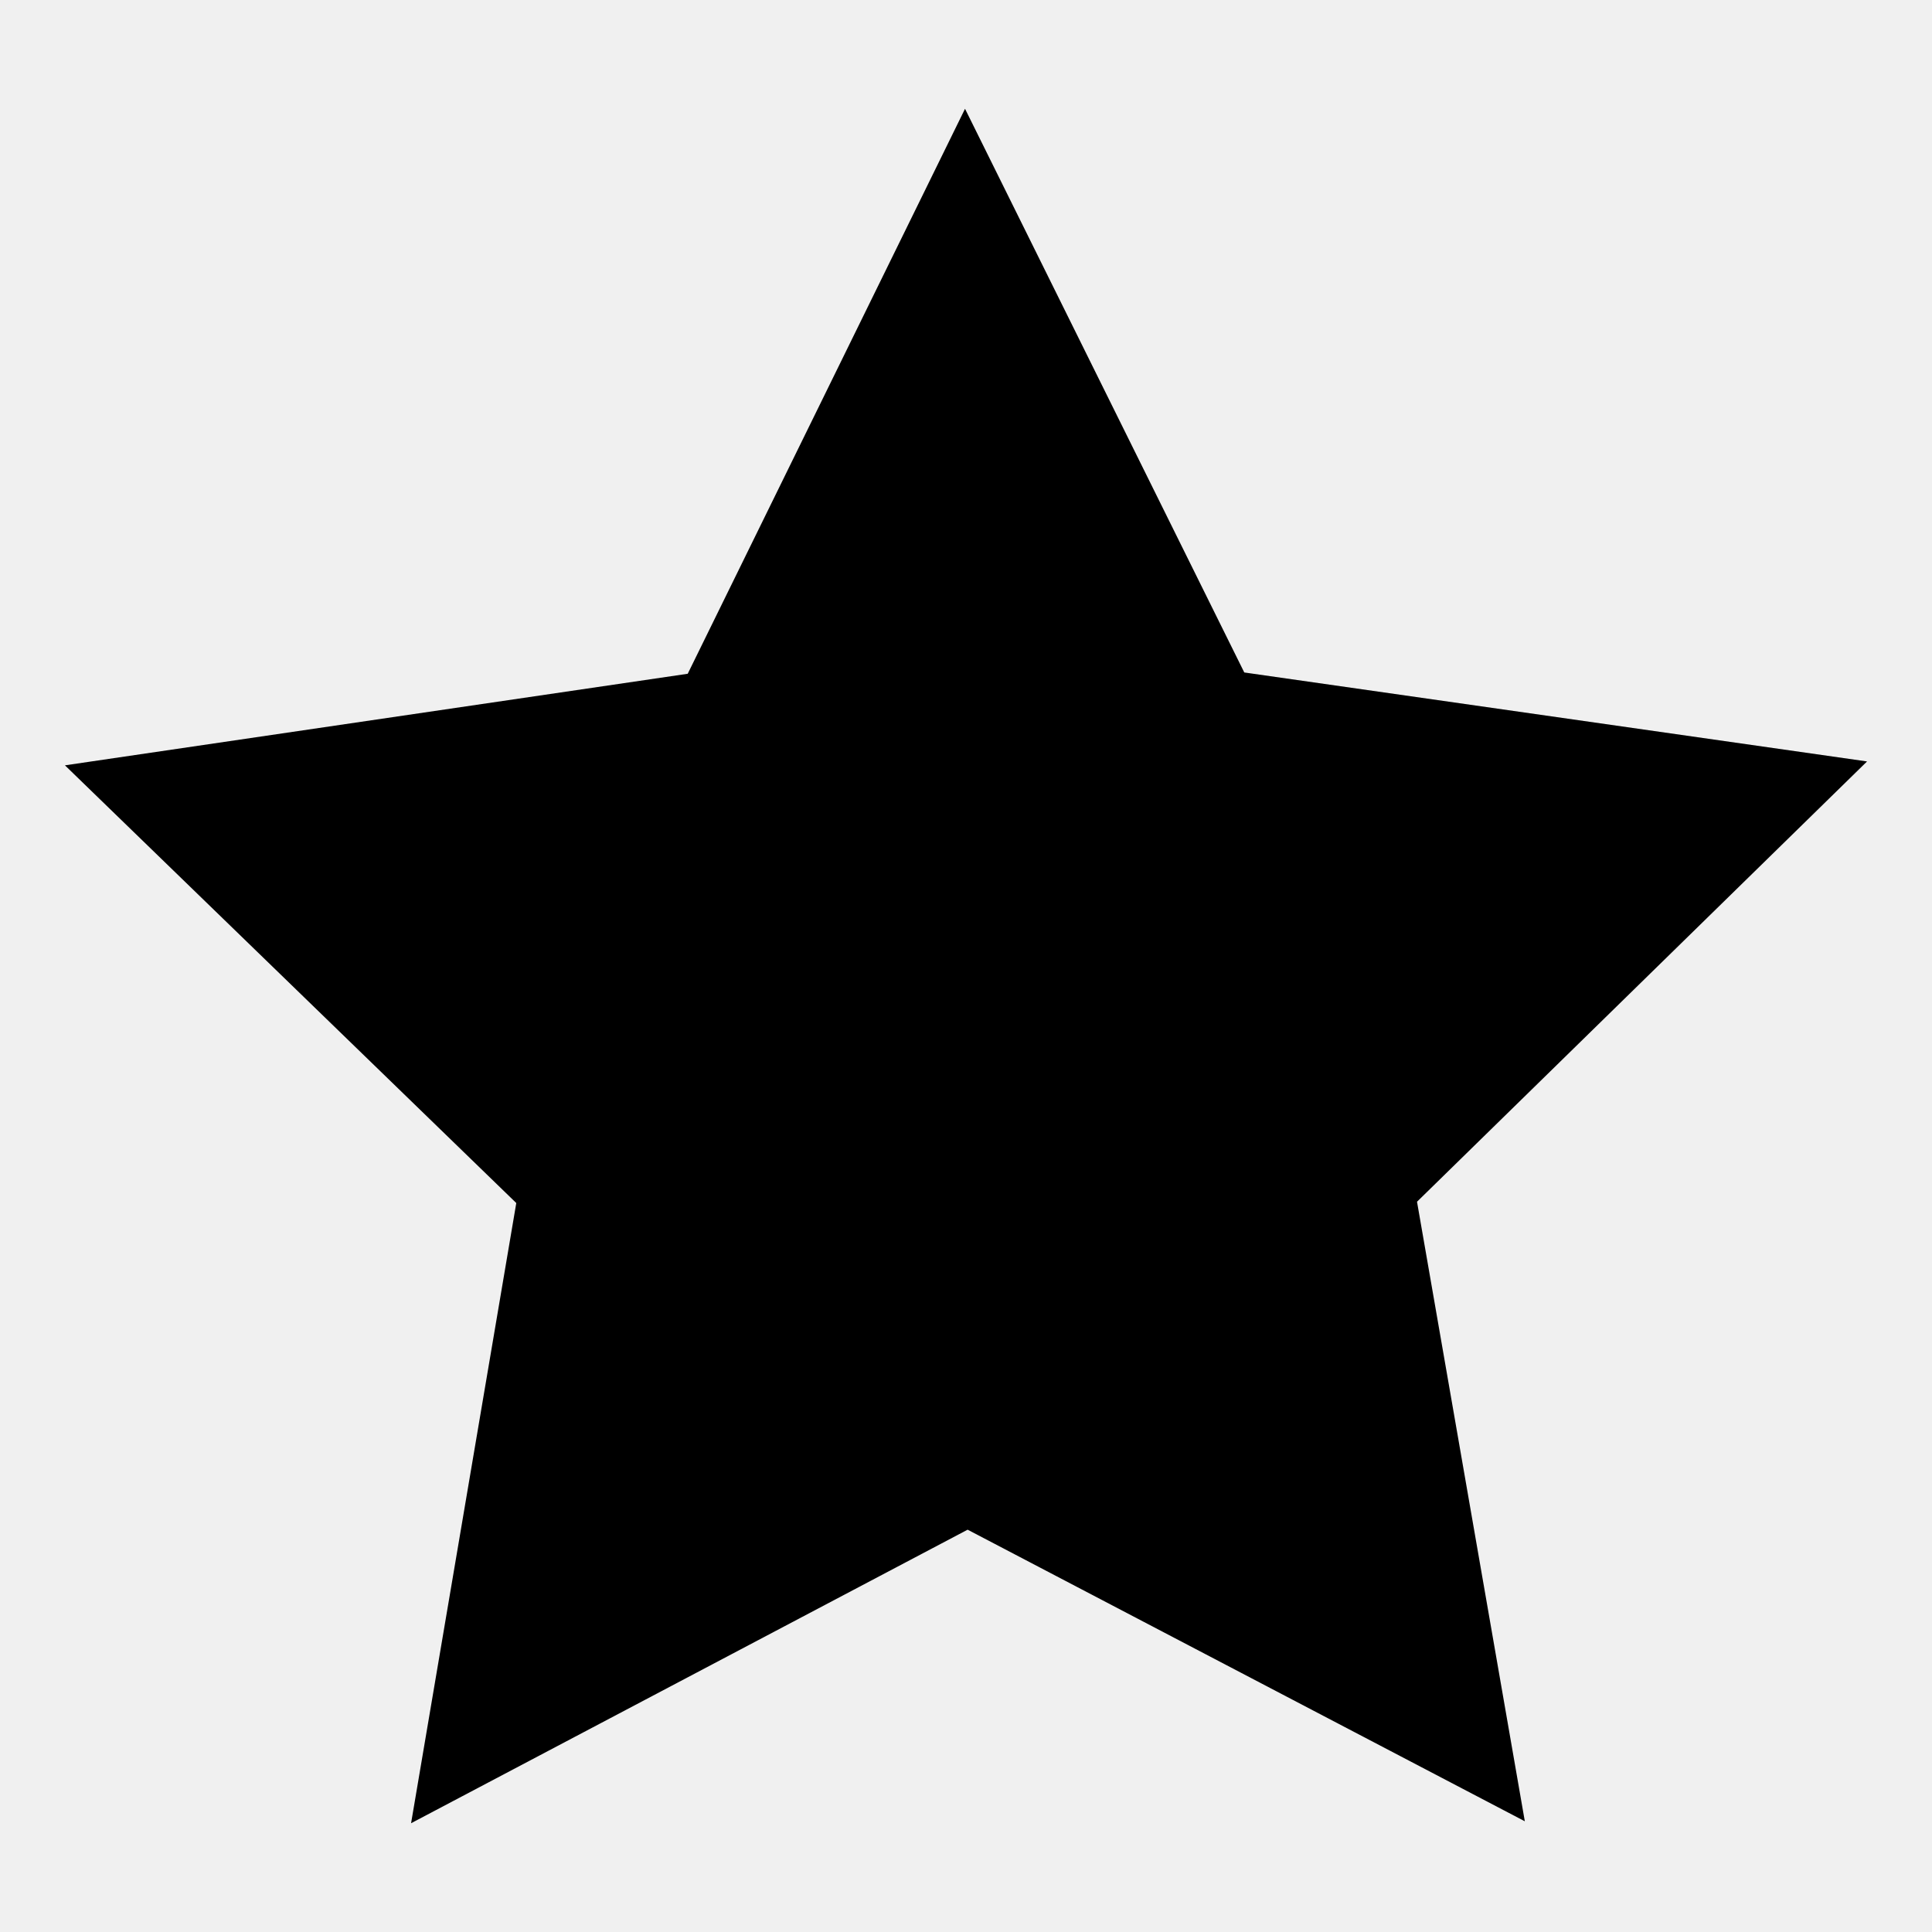
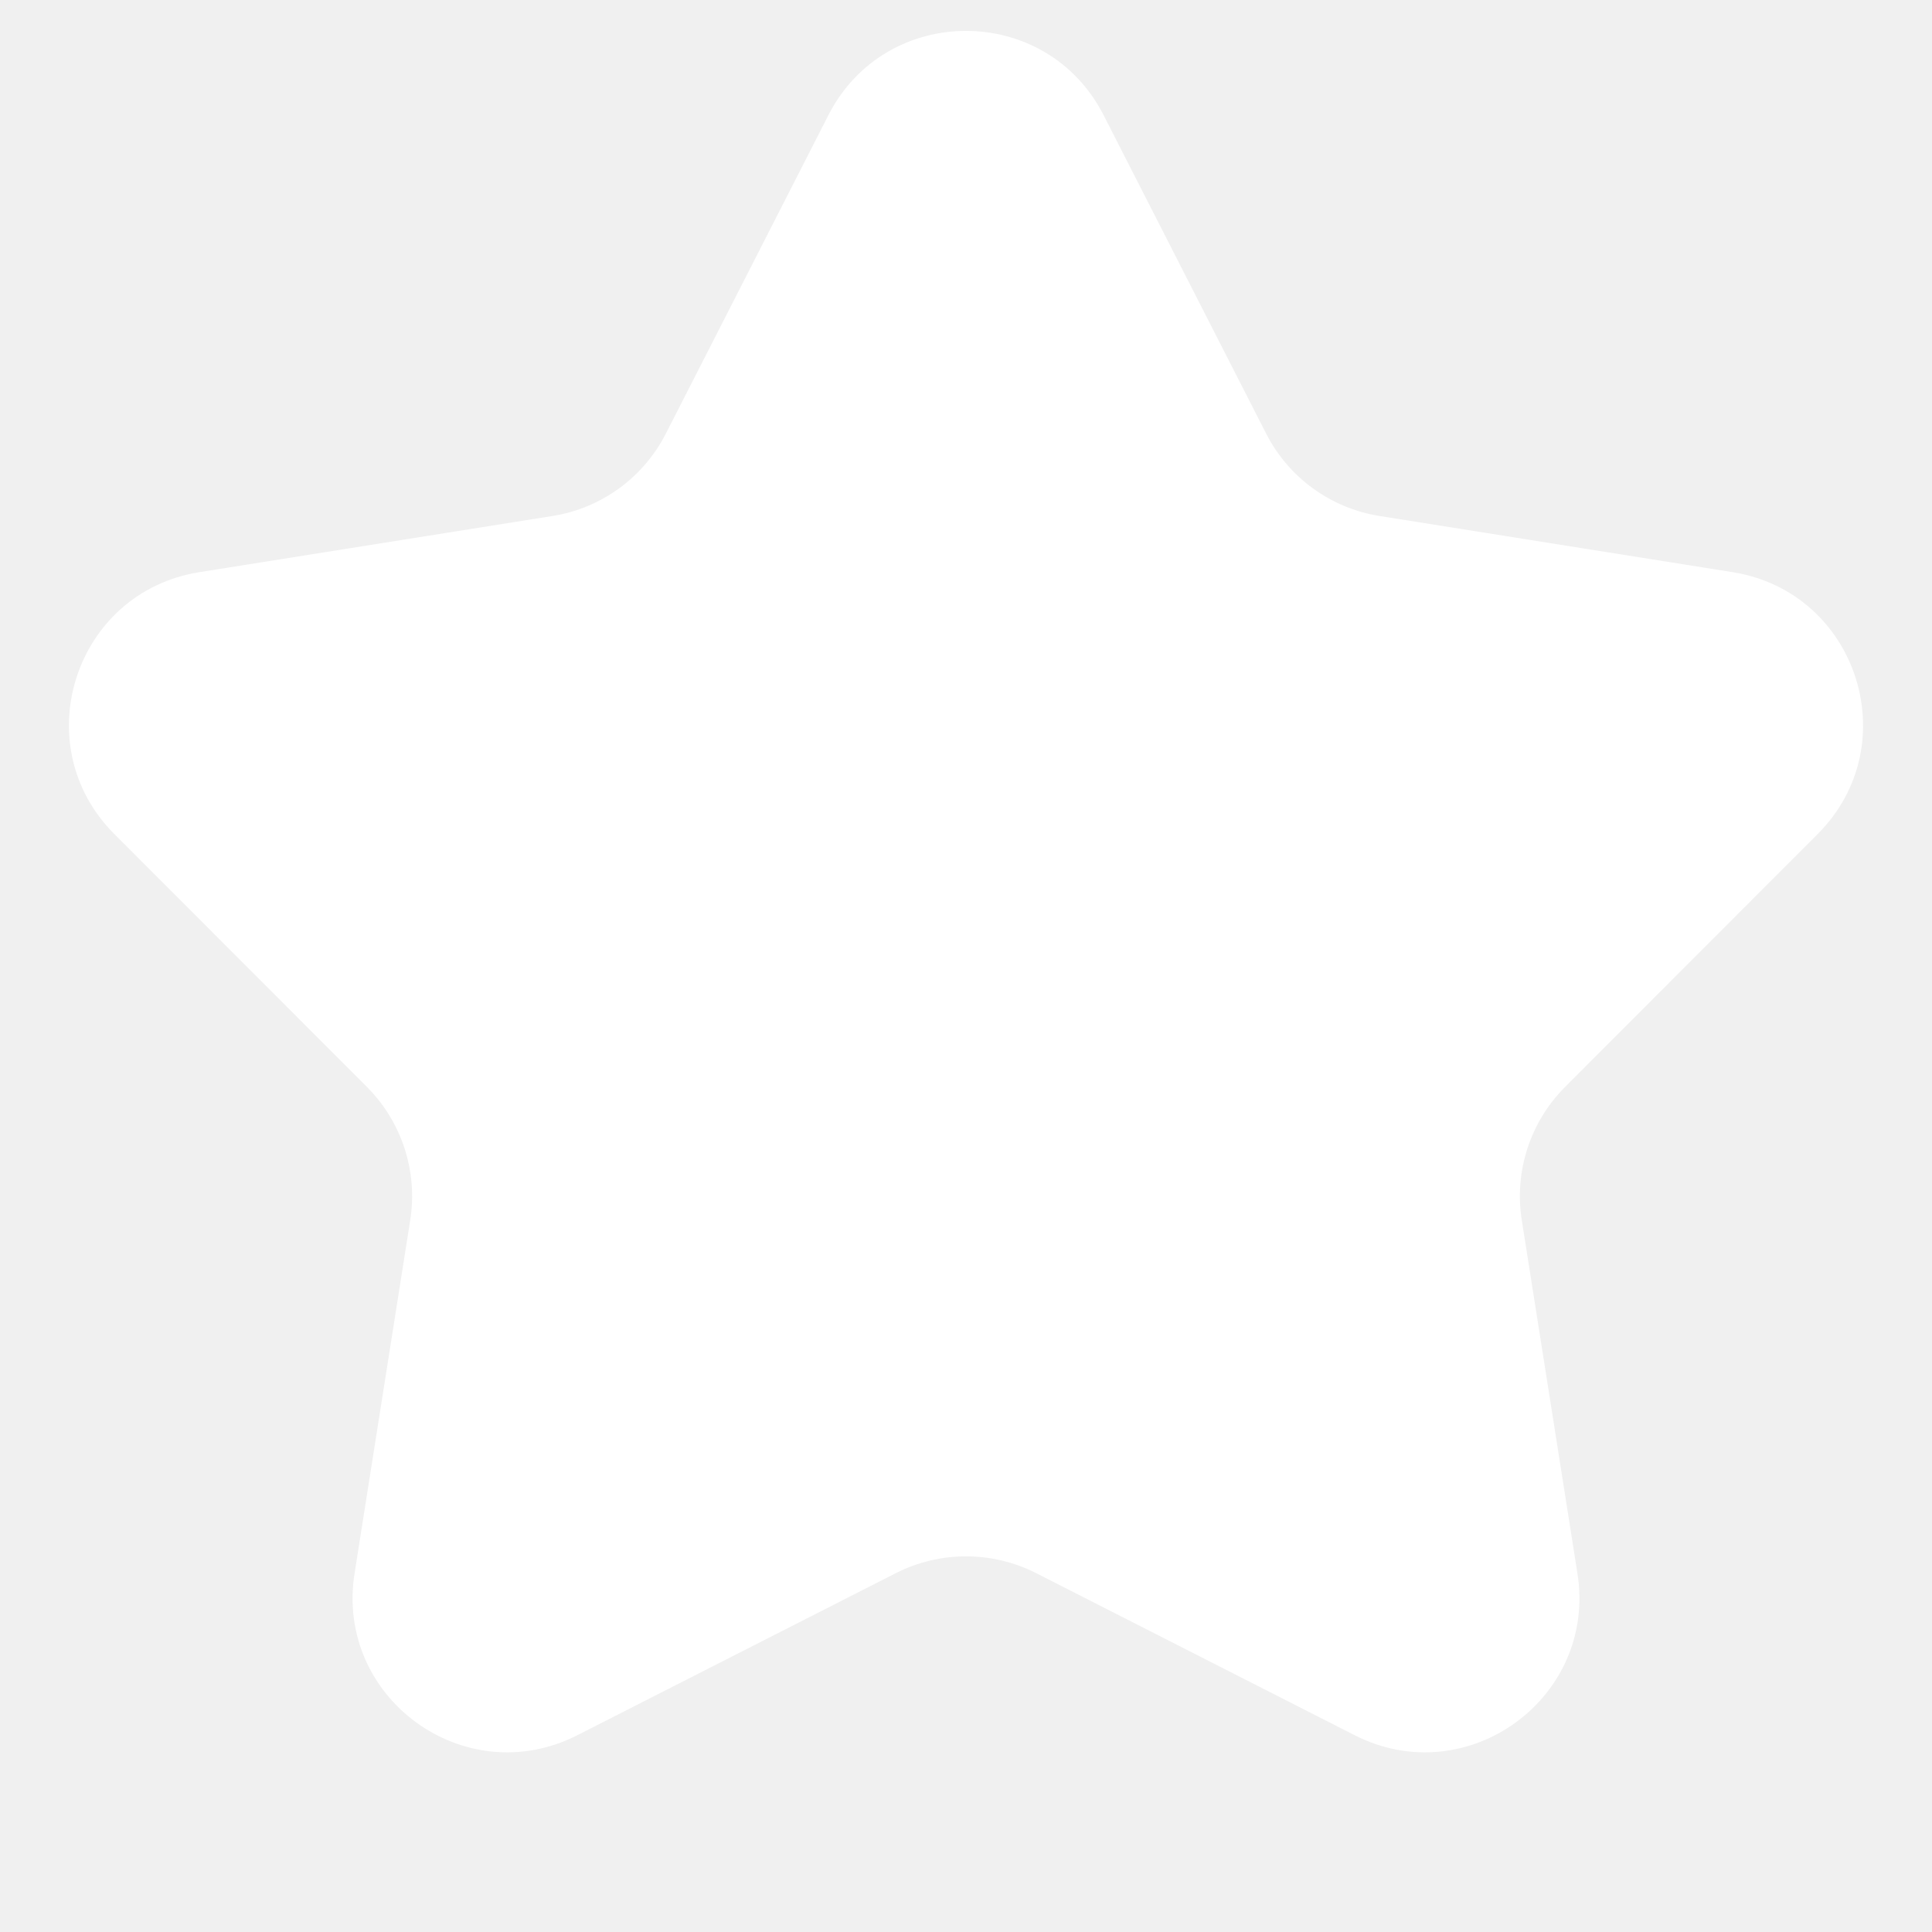
- <svg viewBox="0 0 29.75 28.4" focusable="false" fill="currentColor" width="1em" height="1em" data-icon="favourite" aria-hidden="true">
-   <path d="M7.95 17.85L1 11.11l9.59-1.41L14.86 1l4.3 8.68 9.59 1.37-6.93 6.78 1.66 9.54-8.58-4.49-8.57 4.52 1.62-9.55z" />
+ <svg xmlns="http://www.w3.org/2000/svg" width="25" height="25" viewBox="0 0 25 25" fill="none">
+   <path d="M10.719 1.491C11.461 0.036 13.539 0.036 14.281 1.491L16.384 5.611C16.675 6.181 17.22 6.577 17.852 6.677L22.42 7.404C24.033 7.66 24.675 9.637 23.521 10.792L20.252 14.065C19.8 14.518 19.592 15.159 19.692 15.79L20.412 20.36C20.667 21.973 18.985 23.194 17.53 22.454L13.407 20.356C12.837 20.067 12.163 20.067 11.593 20.356L7.47 22.454C6.015 23.194 4.333 21.973 4.588 20.36L5.308 15.79C5.408 15.159 5.2 14.518 4.748 14.065L1.479 10.792C0.325 9.637 0.967 7.66 2.58 7.404L7.149 6.677C7.78 6.577 8.325 6.181 8.616 5.611L10.719 1.491Z" fill="#fff" />
</svg>
